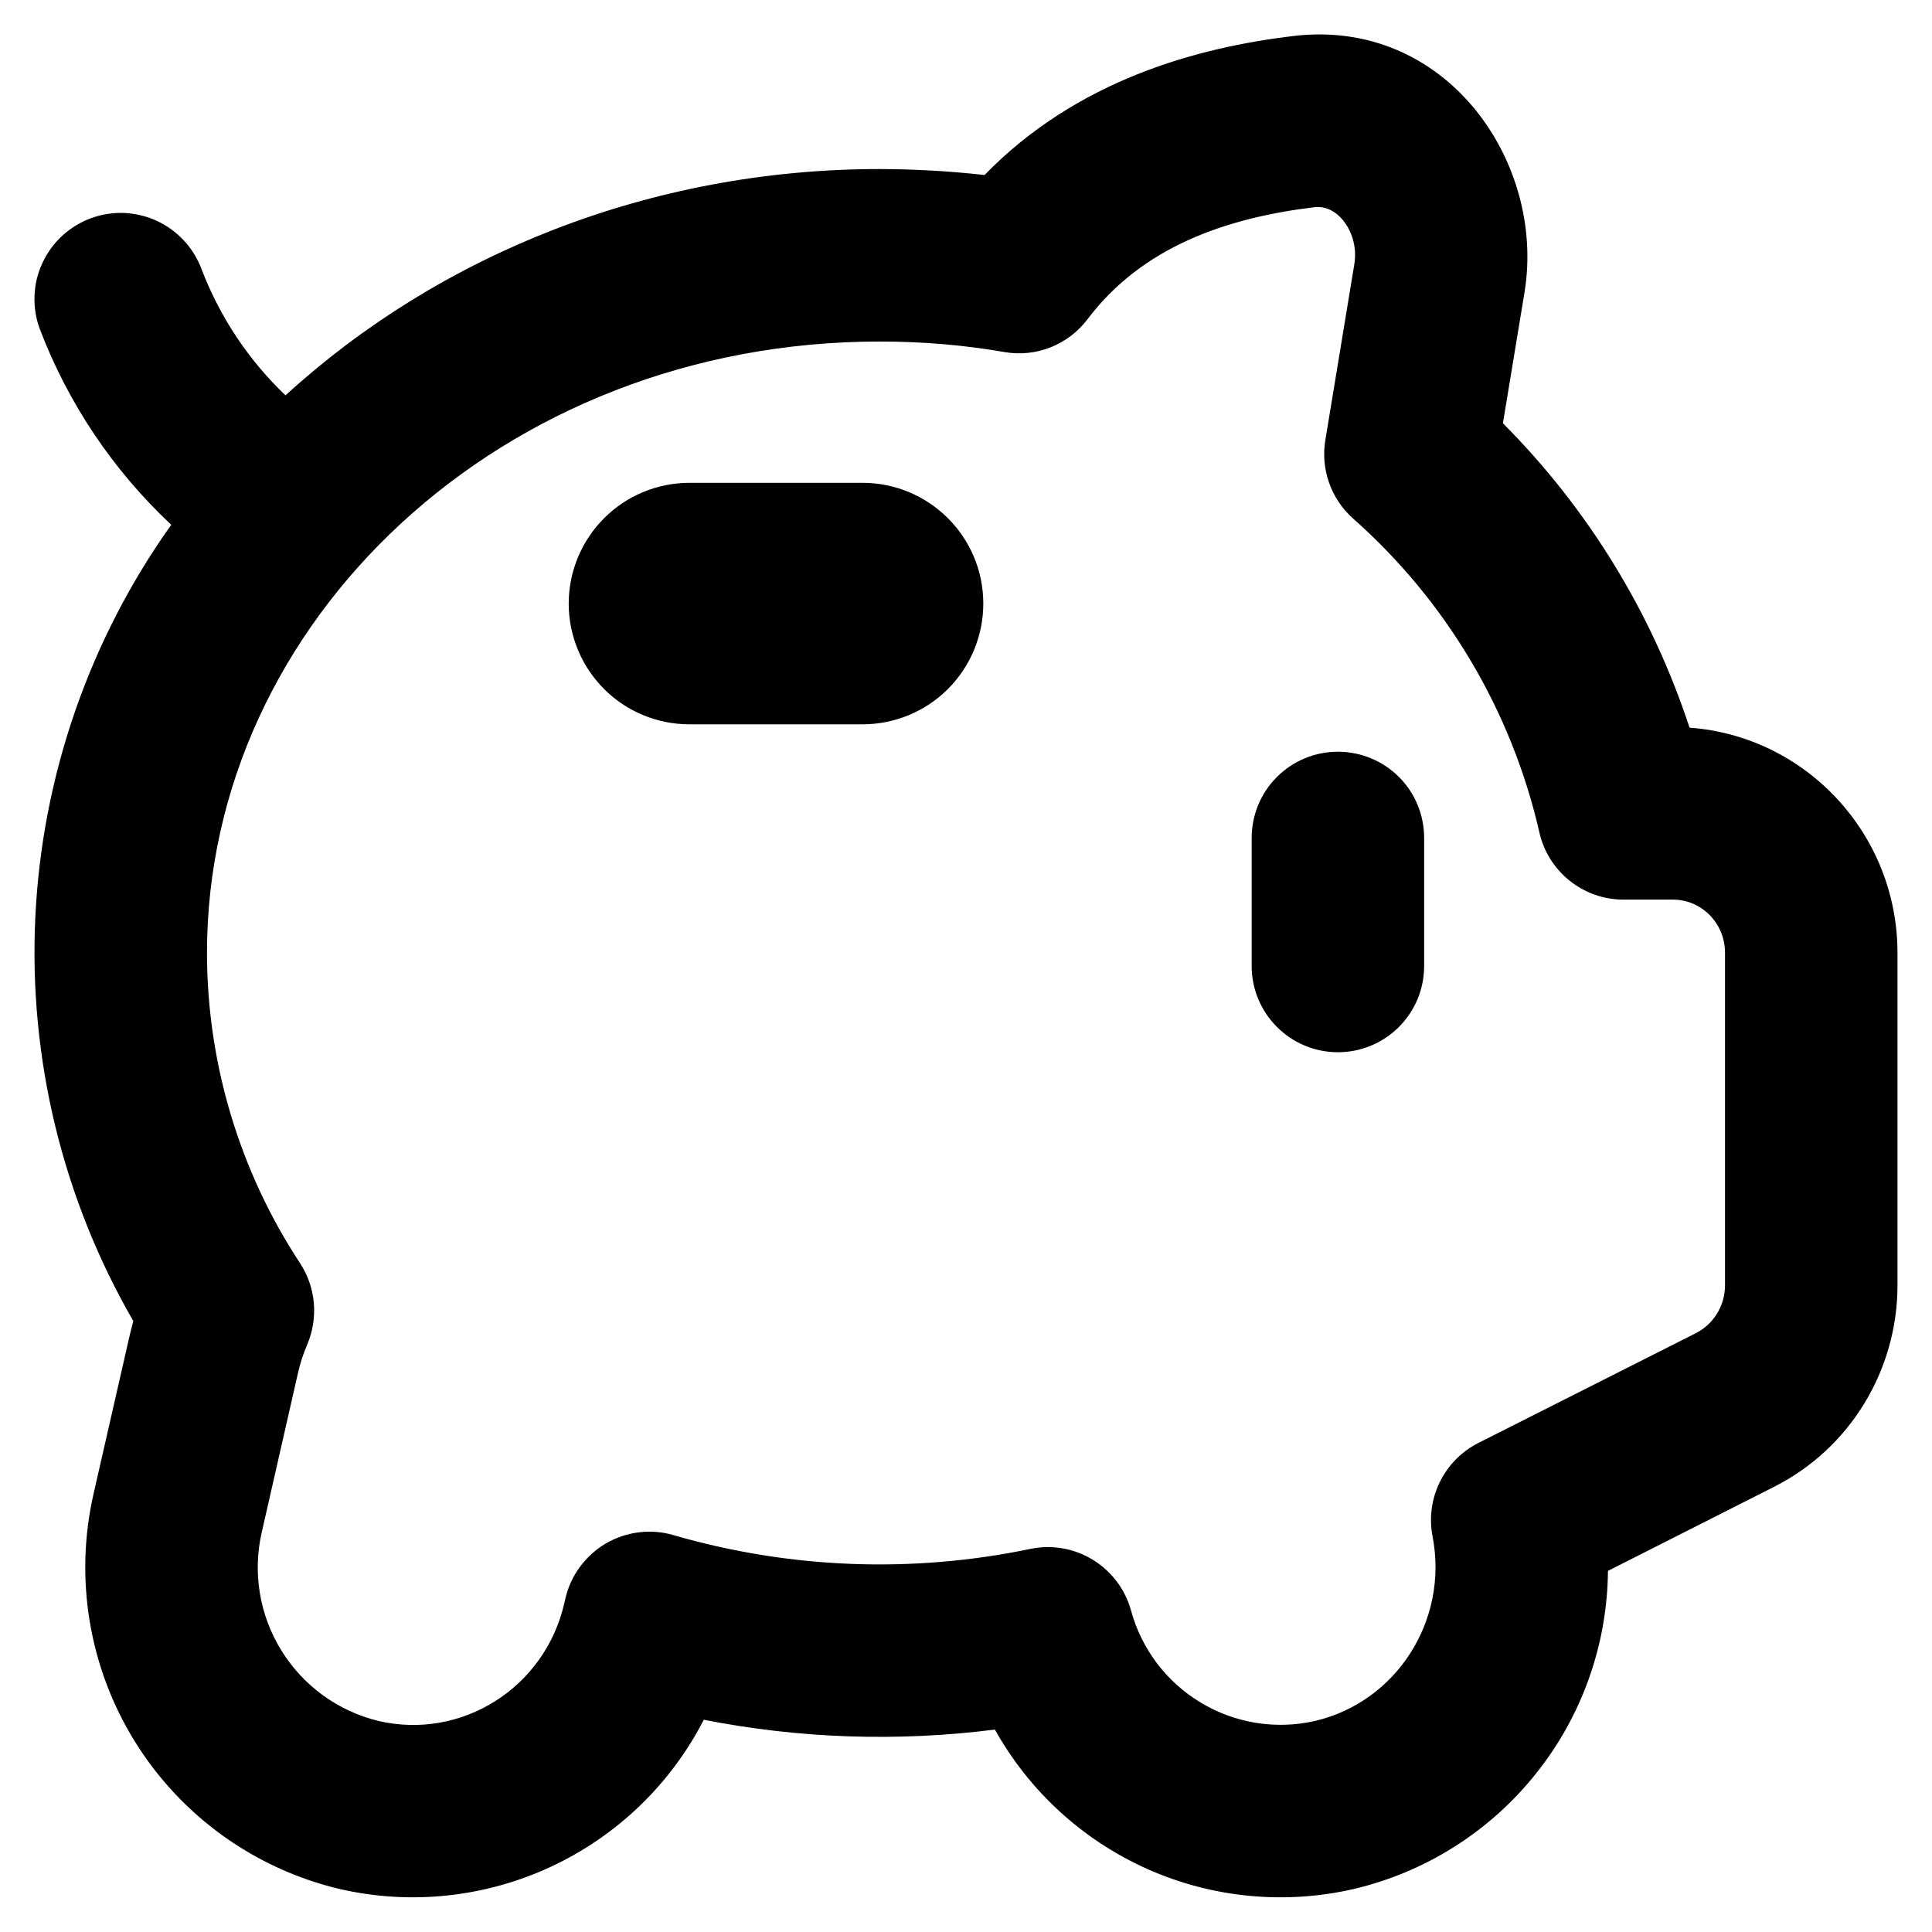
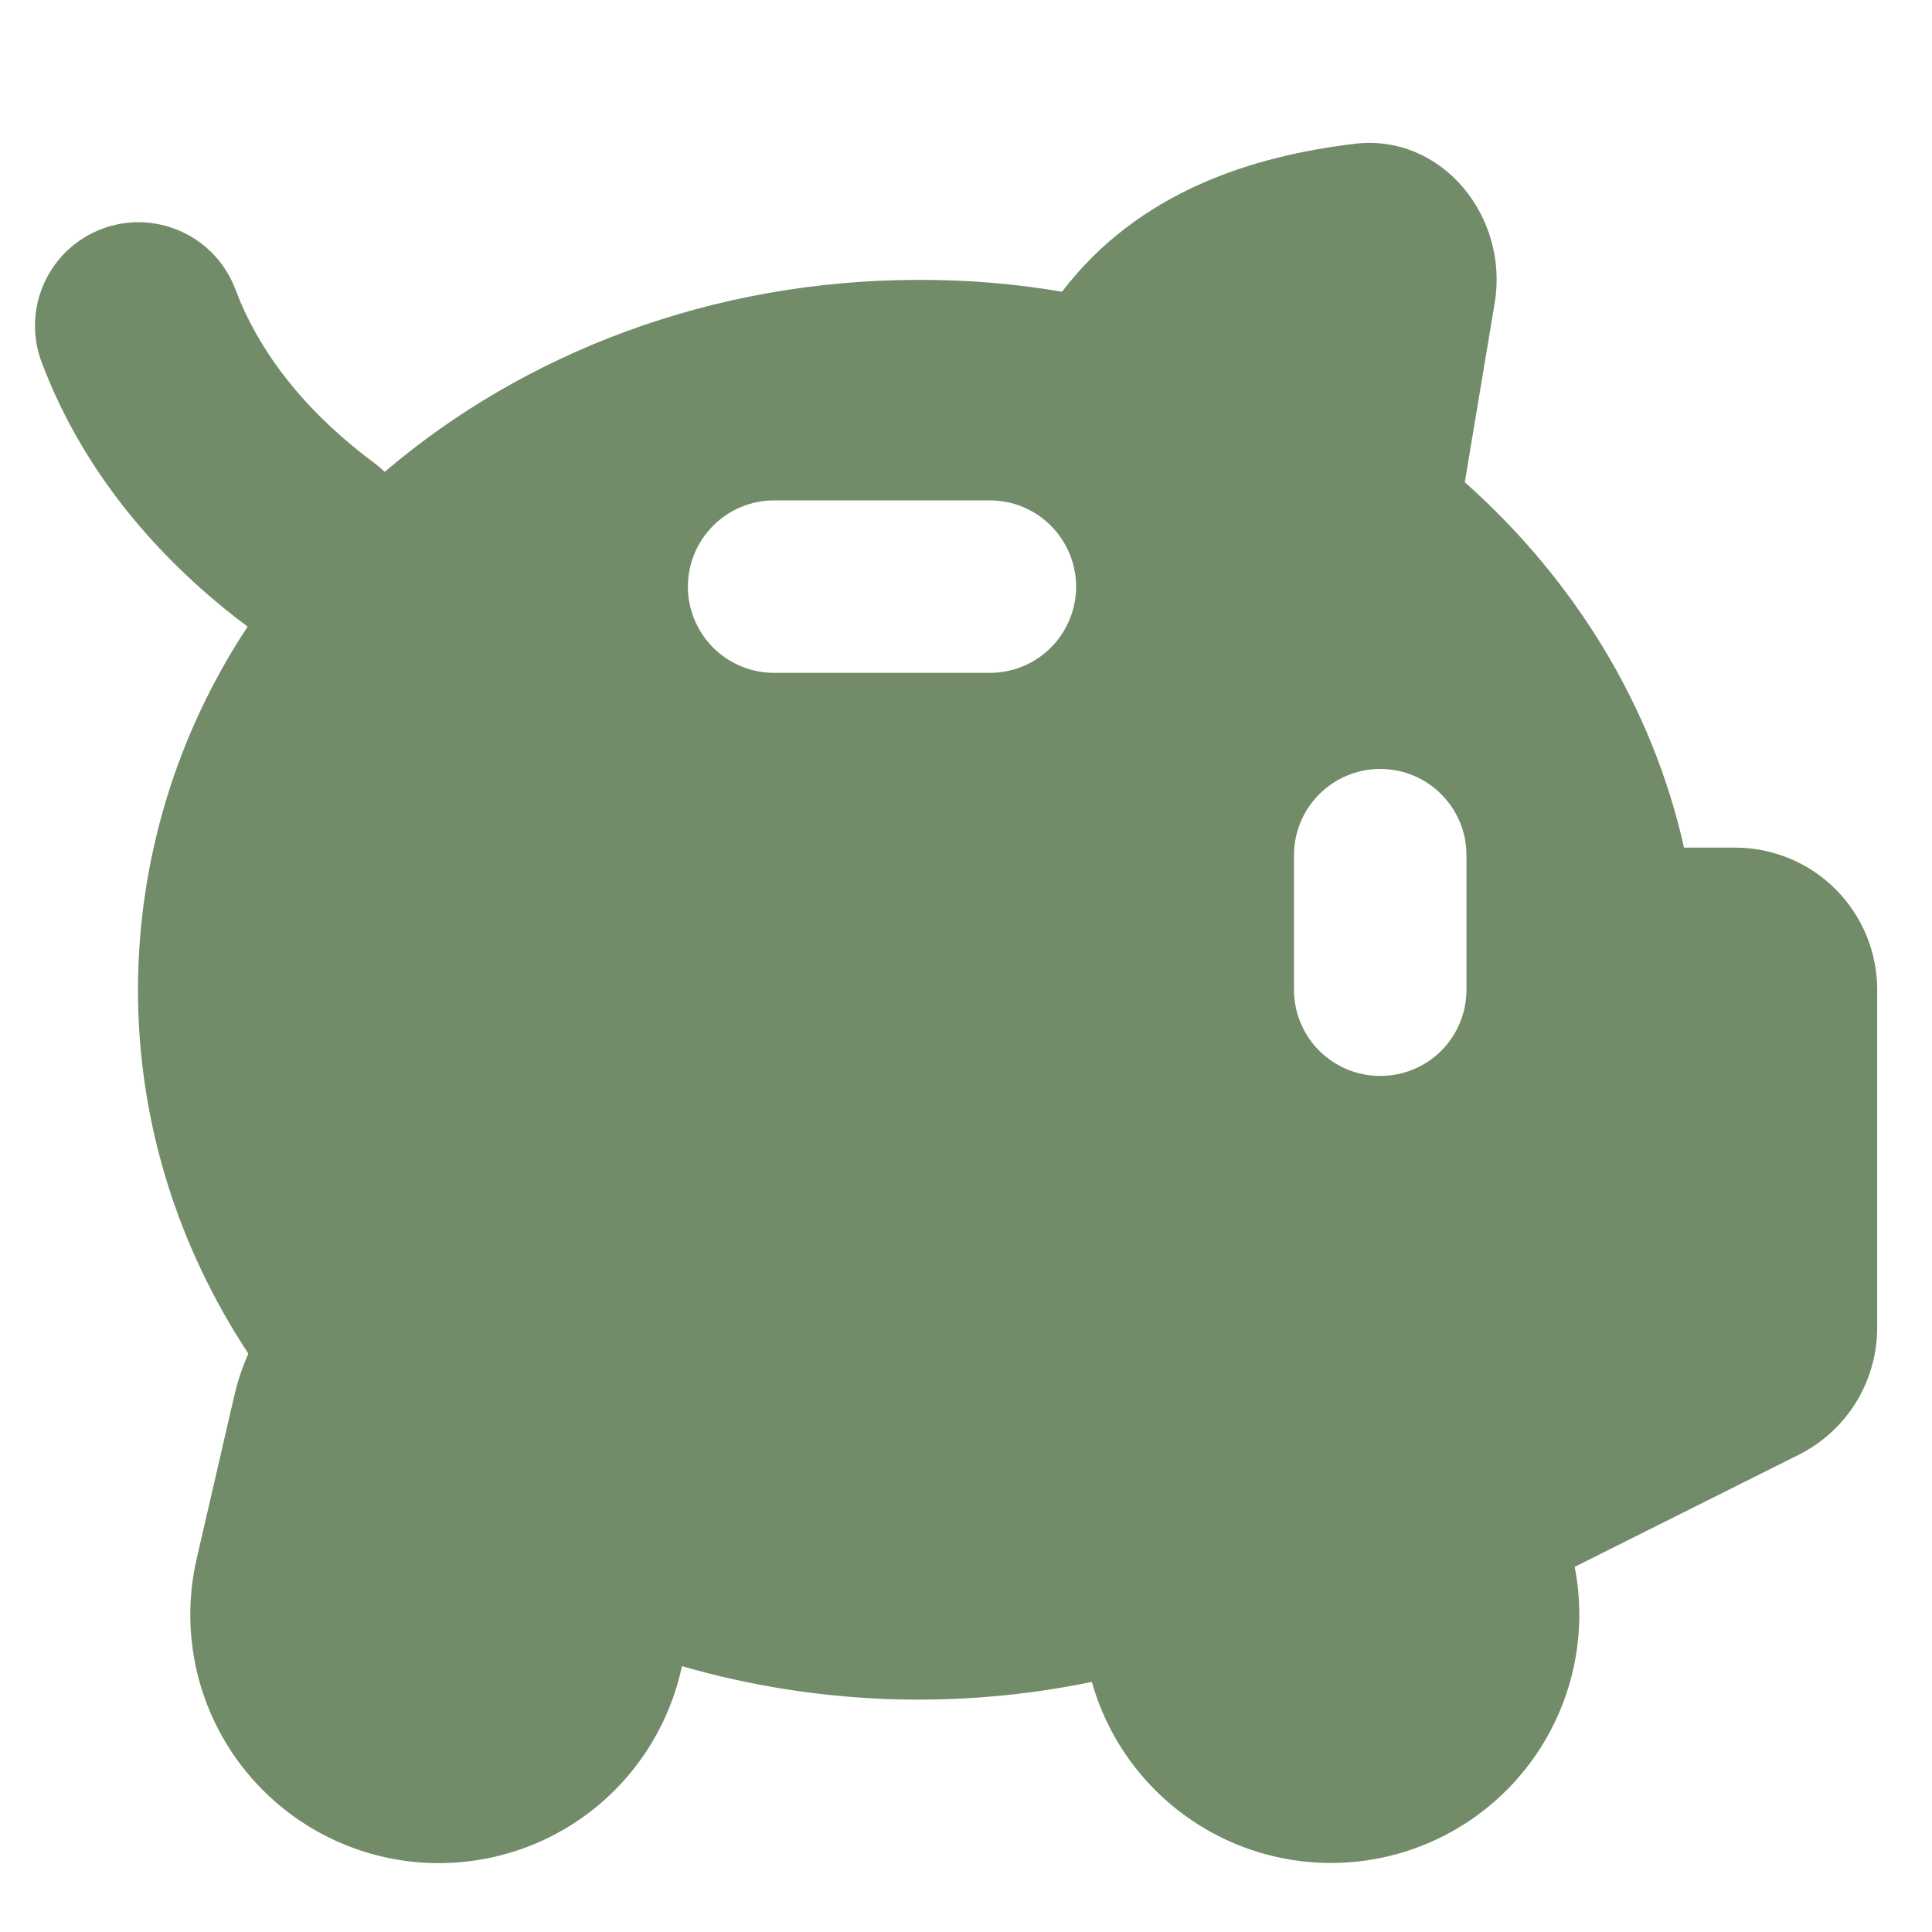
<svg xmlns="http://www.w3.org/2000/svg" width="22" height="22" viewBox="0 0 22 22" fill="none">
-   <path fill-rule="evenodd" clip-rule="evenodd" d="M17.36 3.328C17.603 1.851 16.473 0.201 14.727 0.41C13.627 0.542 12.262 0.913 11.211 1.993C10.814 1.948 10.415 1.926 10.016 1.925C7.405 1.925 5.002 2.901 3.251 4.502C2.831 4.101 2.504 3.611 2.296 3.067C2.251 2.946 2.183 2.835 2.096 2.741C2.008 2.646 1.903 2.569 1.786 2.515C1.669 2.461 1.542 2.431 1.413 2.425C1.284 2.42 1.156 2.441 1.035 2.485C0.914 2.53 0.803 2.598 0.708 2.685C0.613 2.773 0.537 2.878 0.483 2.995C0.428 3.112 0.398 3.239 0.393 3.368C0.388 3.497 0.408 3.625 0.453 3.746C0.776 4.594 1.288 5.356 1.95 5.976C1.016 7.287 0.479 8.839 0.402 10.446C0.326 12.054 0.713 13.65 1.518 15.043L1.479 15.196L1.067 17.003C0.844 17.971 1.013 18.989 1.537 19.833C2.062 20.678 2.899 21.28 3.866 21.51C4.673 21.696 5.519 21.607 6.271 21.258C7.022 20.909 7.636 20.32 8.014 19.583C9.106 19.798 10.225 19.835 11.329 19.695C11.722 20.399 12.333 20.957 13.07 21.285C13.807 21.612 14.631 21.691 15.417 21.51C16.235 21.317 16.965 20.855 17.489 20.198C18.014 19.542 18.303 18.728 18.31 17.888L20.199 16.932C21.067 16.495 21.607 15.603 21.607 14.635V10.851C21.607 9.502 20.57 8.384 19.239 8.286C18.811 6.981 18.084 5.793 17.114 4.82L17.36 3.328ZM14.962 2.36C15.076 2.346 15.19 2.387 15.289 2.503C15.394 2.629 15.454 2.814 15.422 3.008L15.092 5.011C15.037 5.341 15.155 5.678 15.405 5.902C16.468 6.842 17.211 8.091 17.528 9.474C17.628 9.924 18.027 10.244 18.486 10.244H19.052C19.368 10.244 19.643 10.505 19.643 10.851V14.635C19.643 14.87 19.511 15.079 19.313 15.18L16.833 16.432C16.642 16.529 16.489 16.685 16.395 16.877C16.301 17.069 16.272 17.287 16.313 17.496C16.498 18.455 15.898 19.382 14.973 19.597C14.528 19.698 14.062 19.623 13.672 19.387C13.281 19.152 12.997 18.775 12.878 18.335C12.811 18.095 12.655 17.89 12.442 17.76C12.229 17.63 11.975 17.587 11.731 17.638C10.385 17.918 8.99 17.864 7.67 17.481C7.542 17.443 7.407 17.432 7.274 17.449C7.142 17.465 7.014 17.509 6.898 17.576C6.783 17.644 6.683 17.735 6.604 17.842C6.524 17.95 6.468 18.073 6.438 18.203L6.427 18.251C6.206 19.225 5.252 19.816 4.31 19.597C3.849 19.485 3.451 19.196 3.202 18.791C2.953 18.387 2.874 17.9 2.983 17.438L3.394 15.631C3.419 15.52 3.454 15.414 3.498 15.312C3.561 15.163 3.587 15.001 3.574 14.84C3.56 14.679 3.507 14.524 3.419 14.388C2.728 13.338 2.358 12.108 2.357 10.851C2.357 7.082 5.707 3.889 10.018 3.889C10.505 3.889 10.979 3.929 11.438 4.009C11.616 4.04 11.798 4.021 11.966 3.954C12.133 3.887 12.278 3.776 12.386 3.632C13.005 2.814 13.953 2.483 14.962 2.36ZM11.197 6.873C11.197 7.238 11.052 7.588 10.794 7.846C10.536 8.104 10.186 8.248 9.821 8.248H7.851C7.486 8.248 7.136 8.104 6.879 7.846C6.621 7.588 6.476 7.238 6.476 6.873C6.476 6.509 6.621 6.159 6.879 5.901C7.136 5.643 7.486 5.498 7.851 5.498H9.821C10.581 5.498 11.197 6.114 11.197 6.873ZM16.217 9.542C16.217 9.281 16.114 9.031 15.93 8.847C15.745 8.663 15.495 8.56 15.235 8.56C14.975 8.56 14.725 8.663 14.541 8.847C14.356 9.031 14.253 9.281 14.253 9.542V11C14.253 11.261 14.356 11.51 14.541 11.694C14.725 11.879 14.975 11.982 15.235 11.982C15.495 11.982 15.745 11.879 15.93 11.694C16.114 11.51 16.217 11.261 16.217 11V9.542Z" fill="currentColor" />
+   <path fill-rule="evenodd" clip-rule="evenodd" d="M16.68 5.491L17.02 3.452C17.185 2.467 16.419 1.52 15.428 1.637C14.27 1.776 12.97 2.175 12.093 3.322C11.555 3.23 11.009 3.185 10.462 3.187C8.111 3.187 5.971 4.017 4.381 5.373C4.342 5.336 4.301 5.301 4.258 5.269C3.583 4.768 2.982 4.106 2.676 3.283C2.564 2.994 2.342 2.76 2.059 2.634C1.776 2.507 1.455 2.496 1.164 2.605C0.874 2.713 0.638 2.932 0.508 3.213C0.377 3.495 0.363 3.816 0.468 4.108C0.974 5.465 1.914 6.459 2.82 7.136C2.008 8.361 1.573 9.798 1.571 11.269C1.571 12.785 2.03 14.203 2.828 15.414C2.758 15.571 2.703 15.738 2.663 15.914L2.239 17.752C2.071 18.484 2.2 19.252 2.598 19.888C2.997 20.524 3.631 20.976 4.363 21.144C5.094 21.312 5.862 21.183 6.499 20.785C7.135 20.387 7.586 19.752 7.755 19.02L7.766 18.973C9.284 19.411 10.886 19.472 12.433 19.152C12.631 19.855 13.093 20.454 13.723 20.824C14.352 21.194 15.101 21.306 15.811 21.137C16.521 20.968 17.139 20.53 17.534 19.916C17.929 19.302 18.072 18.559 17.931 17.842L20.482 16.566C20.75 16.432 20.976 16.225 21.134 15.97C21.292 15.715 21.375 15.42 21.376 15.12V11.27C21.376 11.058 21.334 10.847 21.253 10.651C21.171 10.454 21.052 10.276 20.902 10.126C20.751 9.975 20.573 9.856 20.377 9.775C20.18 9.694 19.97 9.652 19.757 9.652H19.176C18.816 8.039 17.927 6.6 16.68 5.491ZM11.271 7.662C11.532 7.662 11.782 7.559 11.966 7.375C12.15 7.19 12.254 6.941 12.254 6.68C12.254 6.42 12.15 6.17 11.966 5.986C11.782 5.801 11.532 5.698 11.271 5.698H8.815C8.555 5.698 8.305 5.801 8.121 5.986C7.937 6.17 7.833 6.42 7.833 6.68C7.833 6.941 7.937 7.19 8.121 7.375C8.305 7.559 8.555 7.662 8.815 7.662H11.271ZM15.717 8.756C16.259 8.756 16.699 9.196 16.699 9.738V11.27C16.699 11.531 16.596 11.781 16.412 11.965C16.227 12.149 15.978 12.252 15.717 12.252C15.457 12.252 15.207 12.149 15.023 11.965C14.838 11.781 14.735 11.531 14.735 11.27V9.738C14.735 9.196 15.175 8.756 15.717 8.756Z" fill="#728C69" />
</svg>
